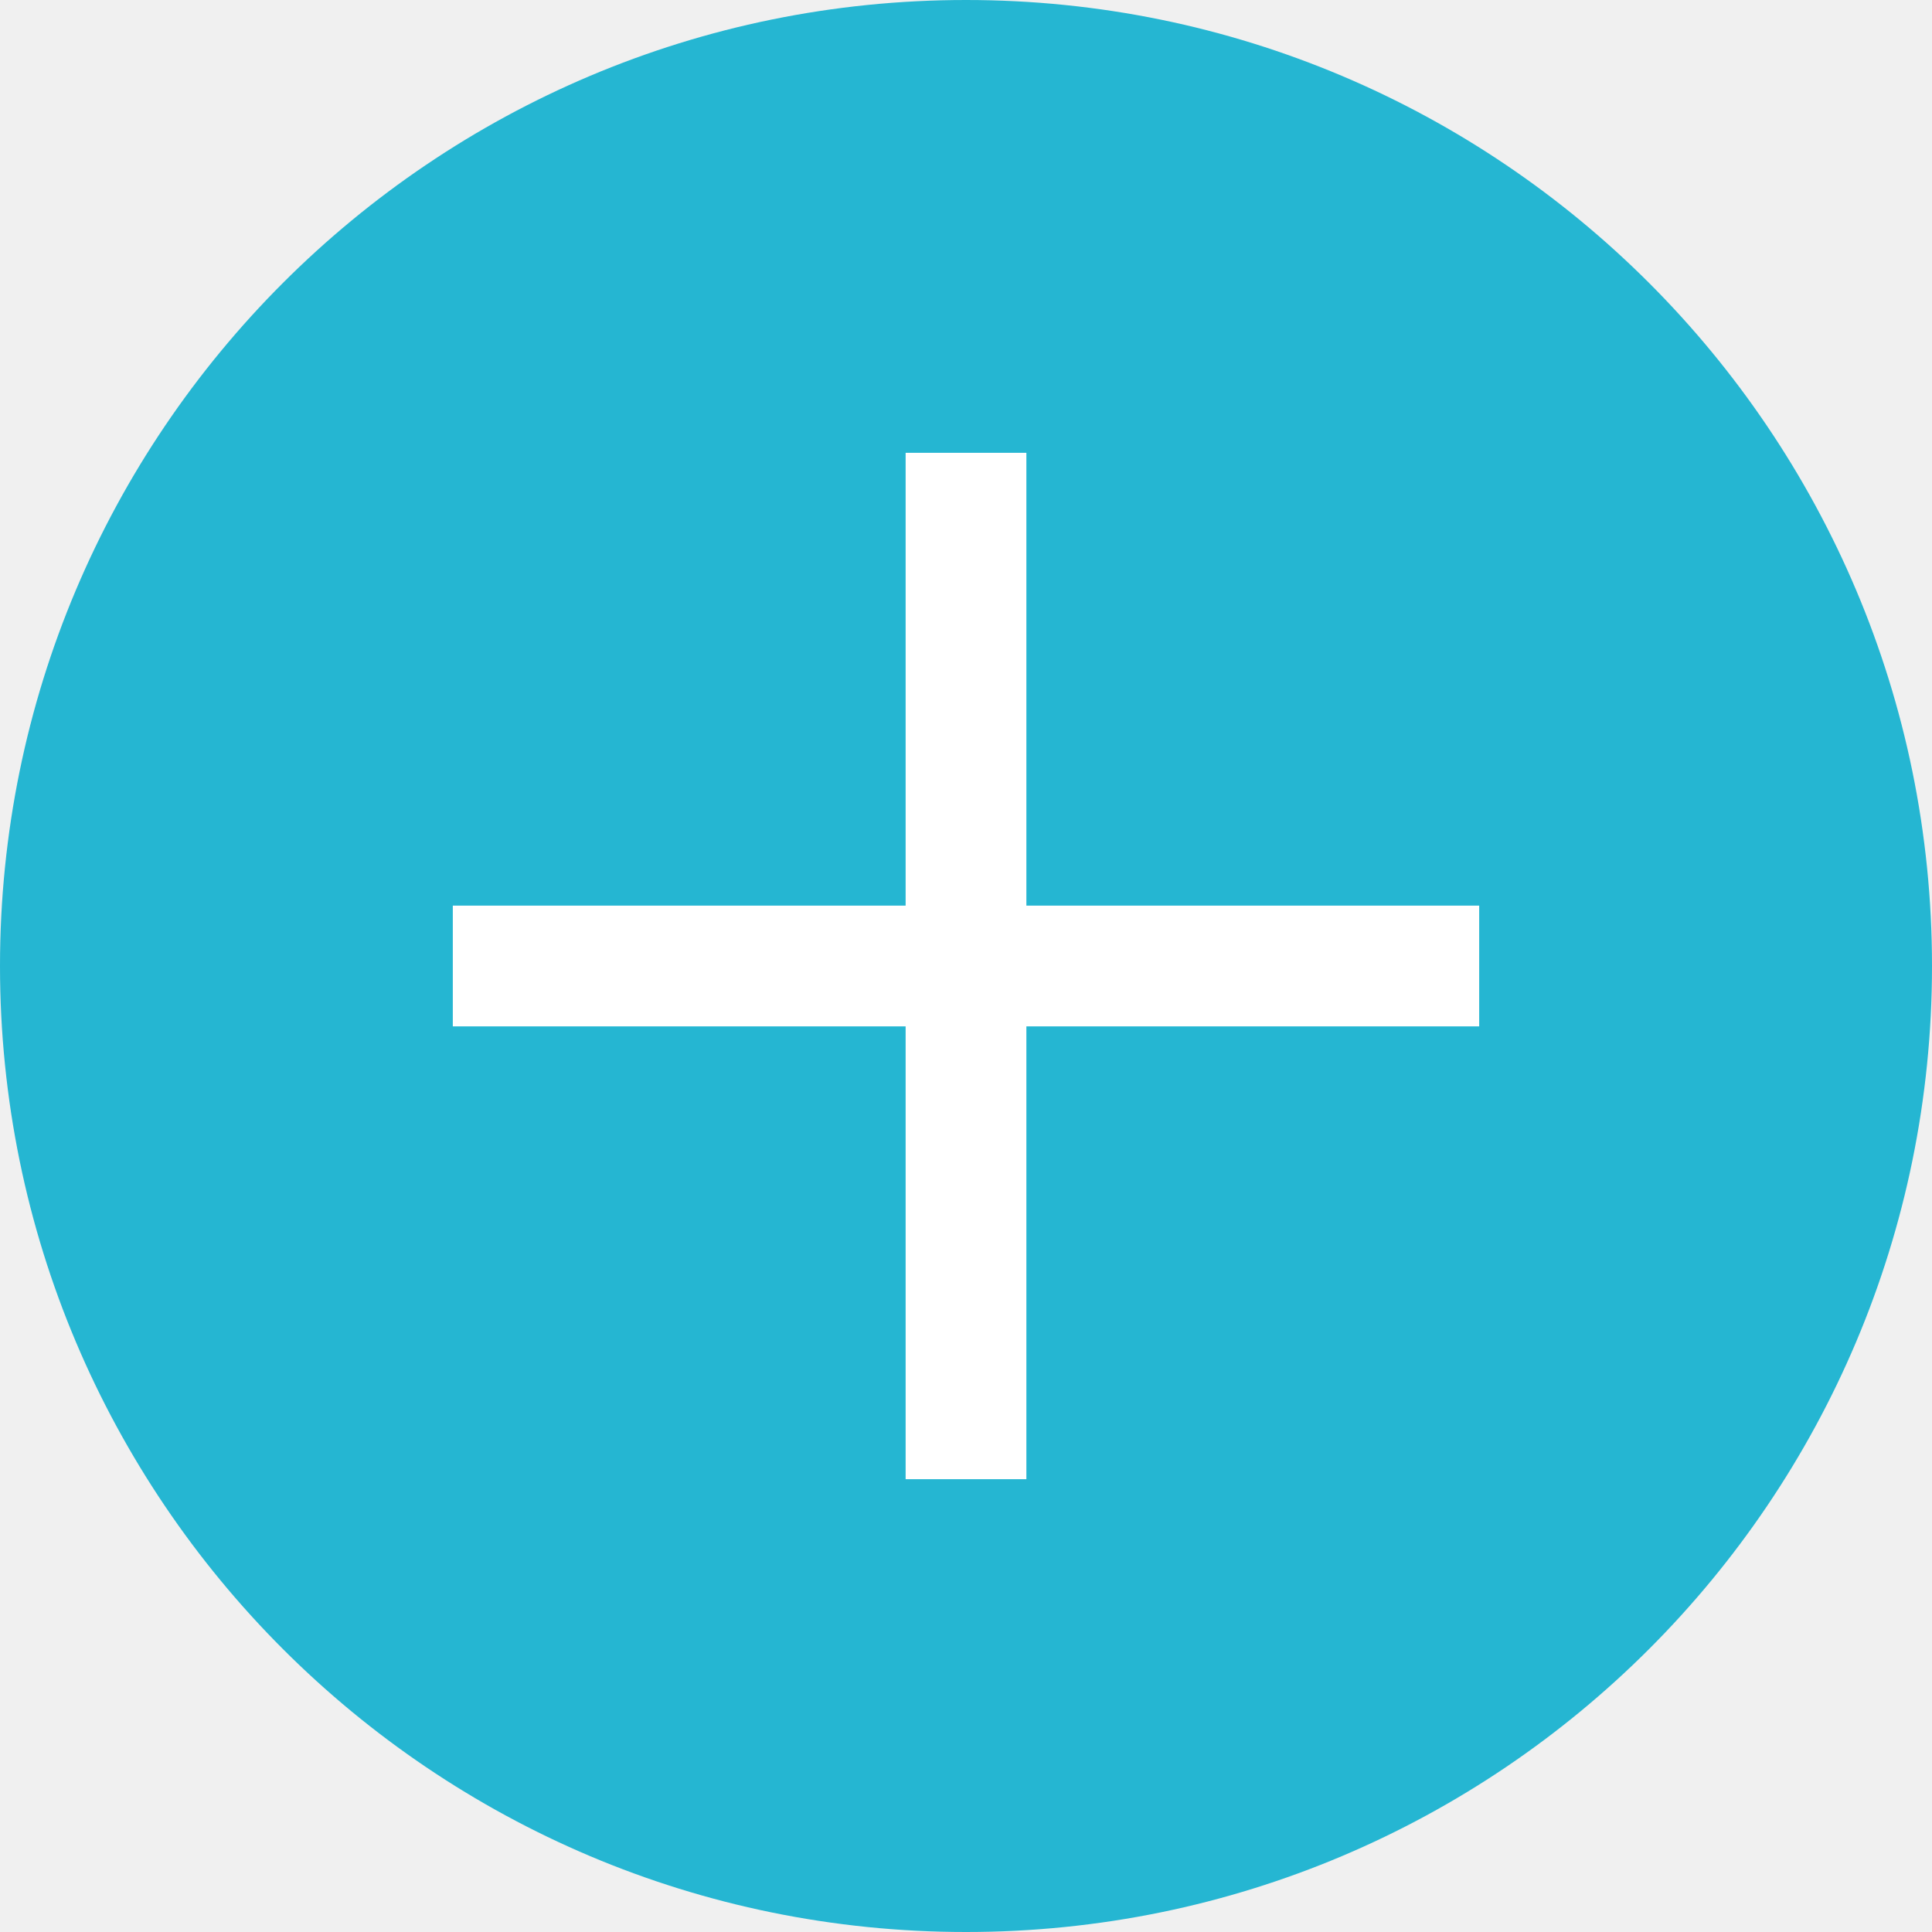
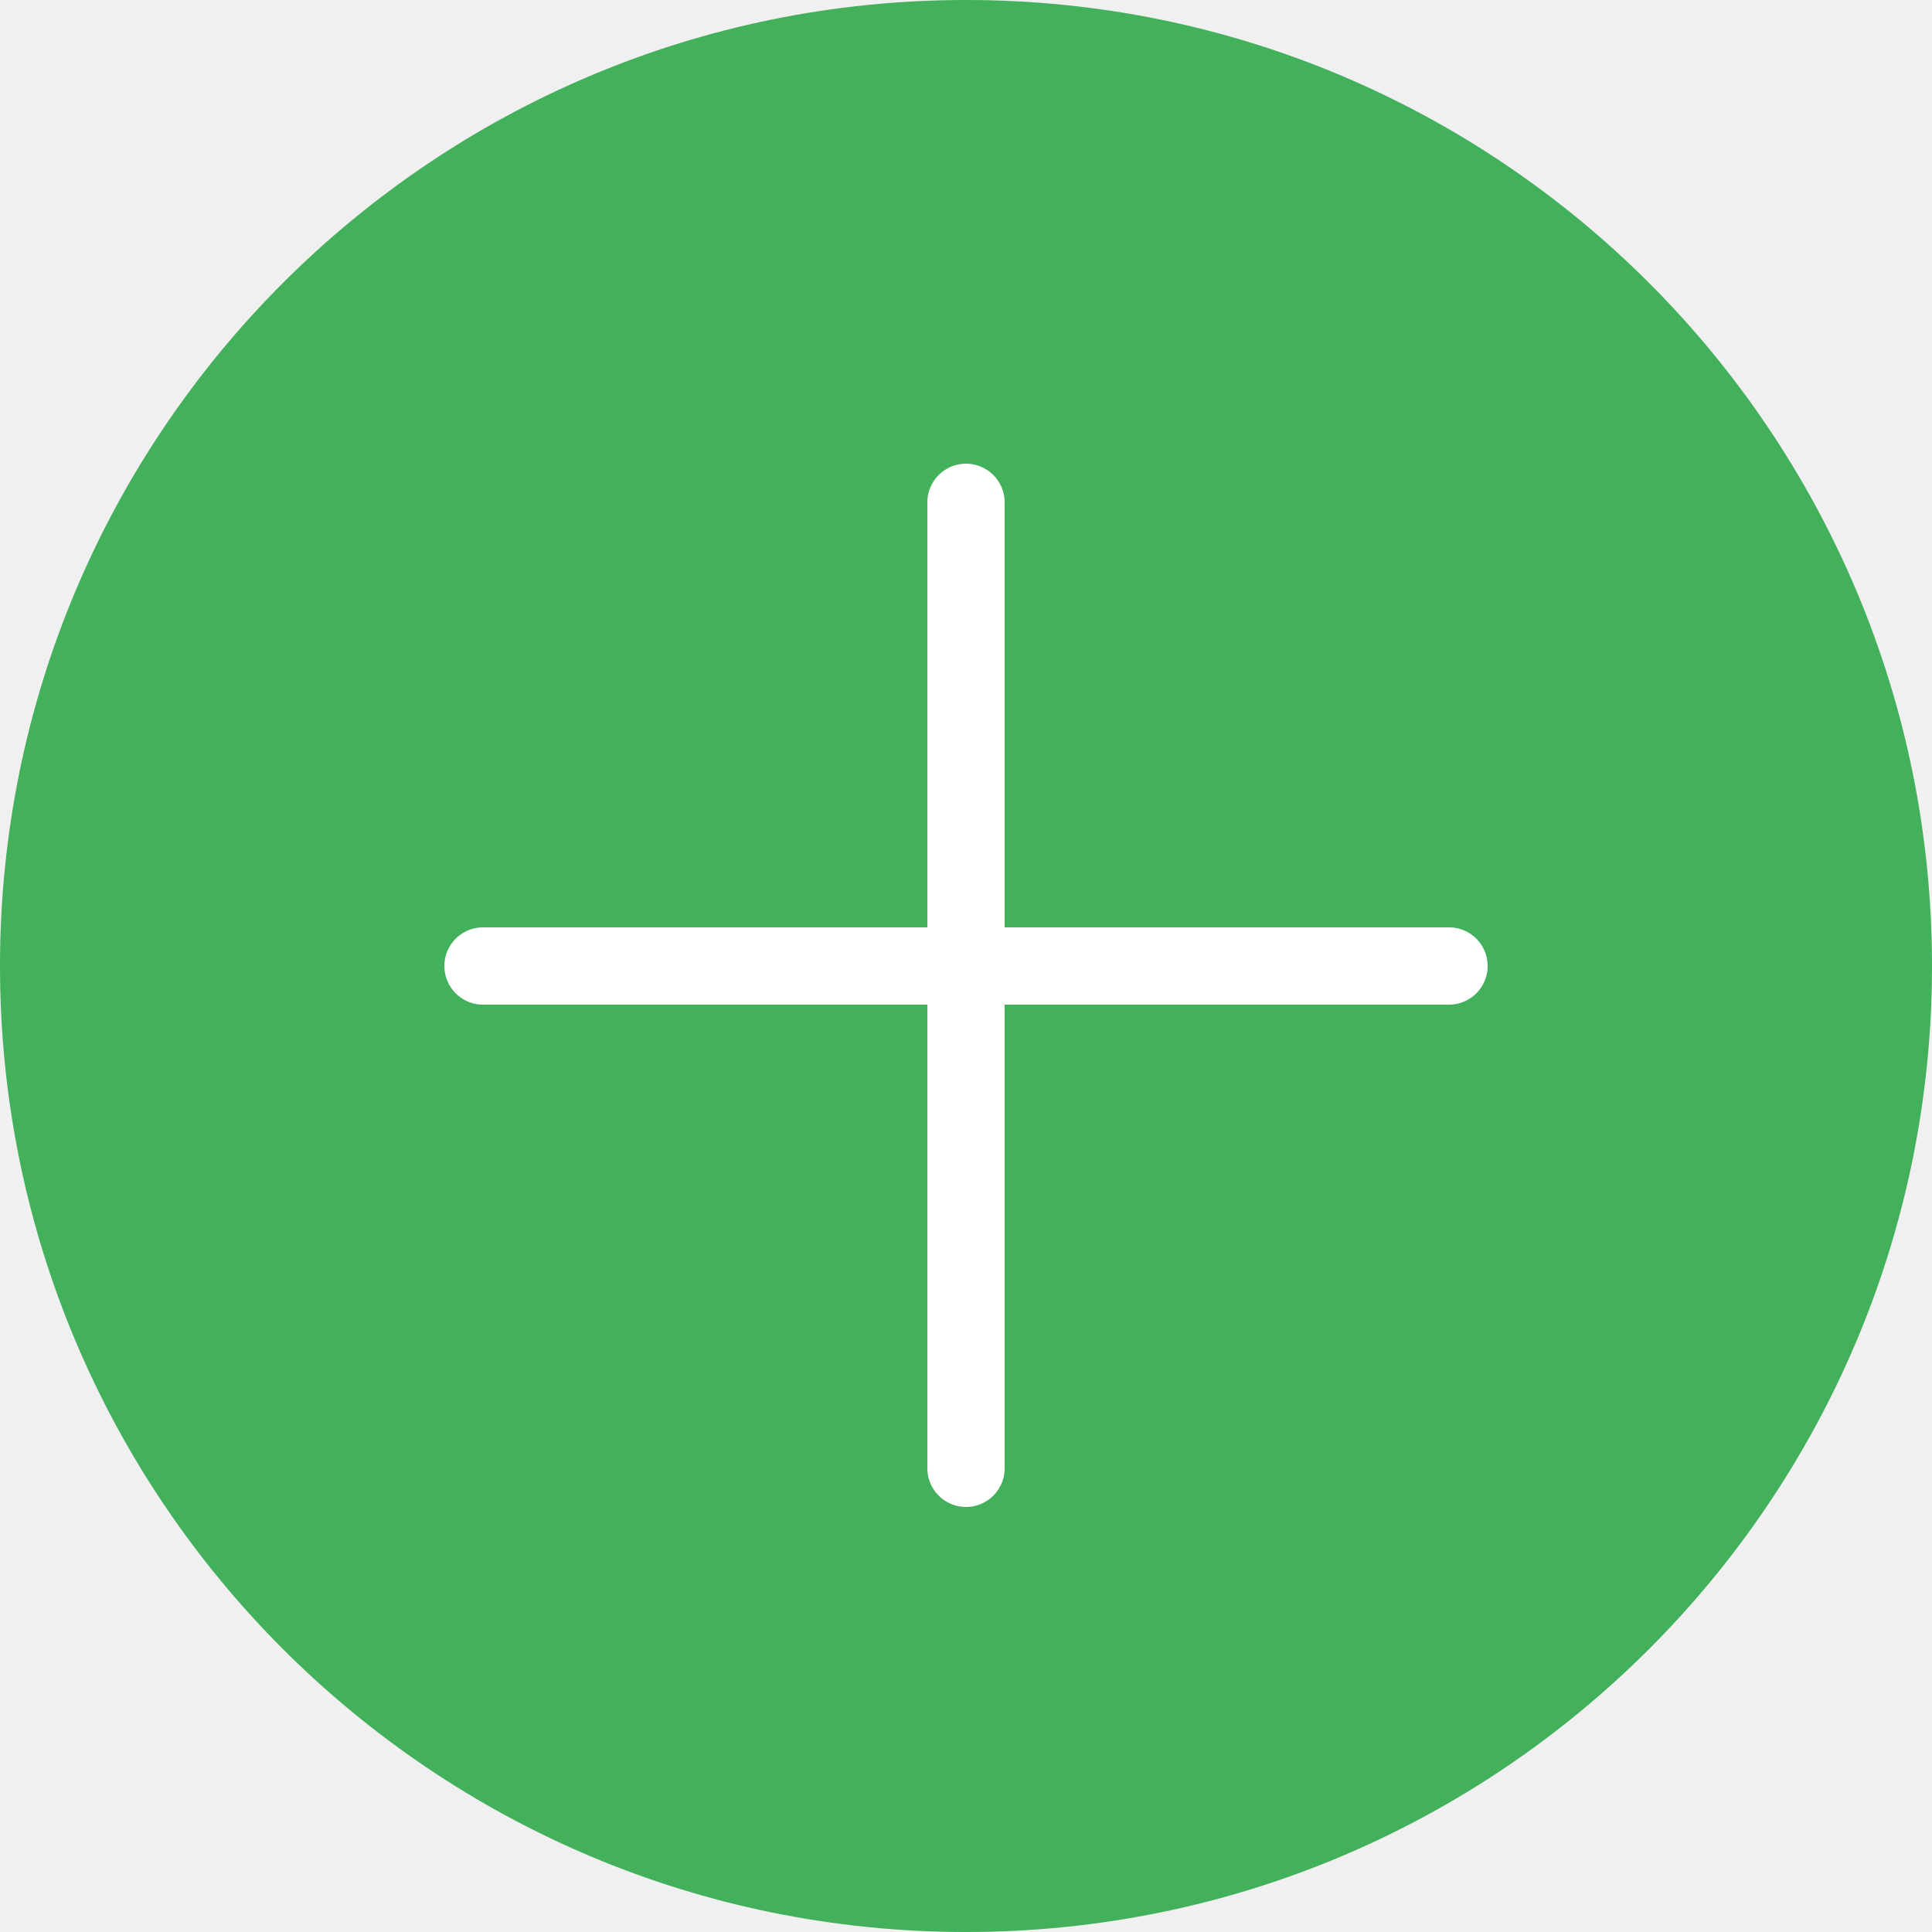
- <svg xmlns="http://www.w3.org/2000/svg" version="1.1" id="Layer_1" x="0px" y="0px" viewBox="0 0 512 512" style="enable-background:new 0 0 512 512;" xml:space="preserve">
-   <circle style="fill:#25B6D2;" cx="256" cy="256" r="256" />
-   <g>
-     <rect x="240" y="120" style="fill:#FFFFFF;" width="32" height="272" />
-     <rect x="120" y="240" style="fill:#FFFFFF;" width="272" height="32" />
-   </g>
+ <svg xmlns="http://www.w3.org/2000/svg" version="1.1" id="Capa_1" x="0px" y="0px" viewBox="0 0 50 50" style="enable-background:new 0 0 50 50;" xml:space="preserve">
+   <circle style="fill:#43B05C;" cx="25" cy="25" r="25" />
+   <line style="fill:none;stroke:#FFFFFF;stroke-width:2;stroke-linecap:round;stroke-linejoin:round;stroke-miterlimit:10;" x1="25" y1="13" x2="25" y2="38" />
+   <line style="fill:none;stroke:#FFFFFF;stroke-width:2;stroke-linecap:round;stroke-linejoin:round;stroke-miterlimit:10;" x1="37.5" y1="25" x2="12.5" y2="25" />
  <g>
</g>
  <g>
</g>
  <g>
</g>
  <g>
</g>
  <g>
</g>
  <g>
</g>
  <g>
</g>
  <g>
</g>
  <g>
</g>
  <g>
</g>
  <g>
</g>
  <g>
</g>
  <g>
</g>
  <g>
</g>
  <g>
</g>
</svg>
